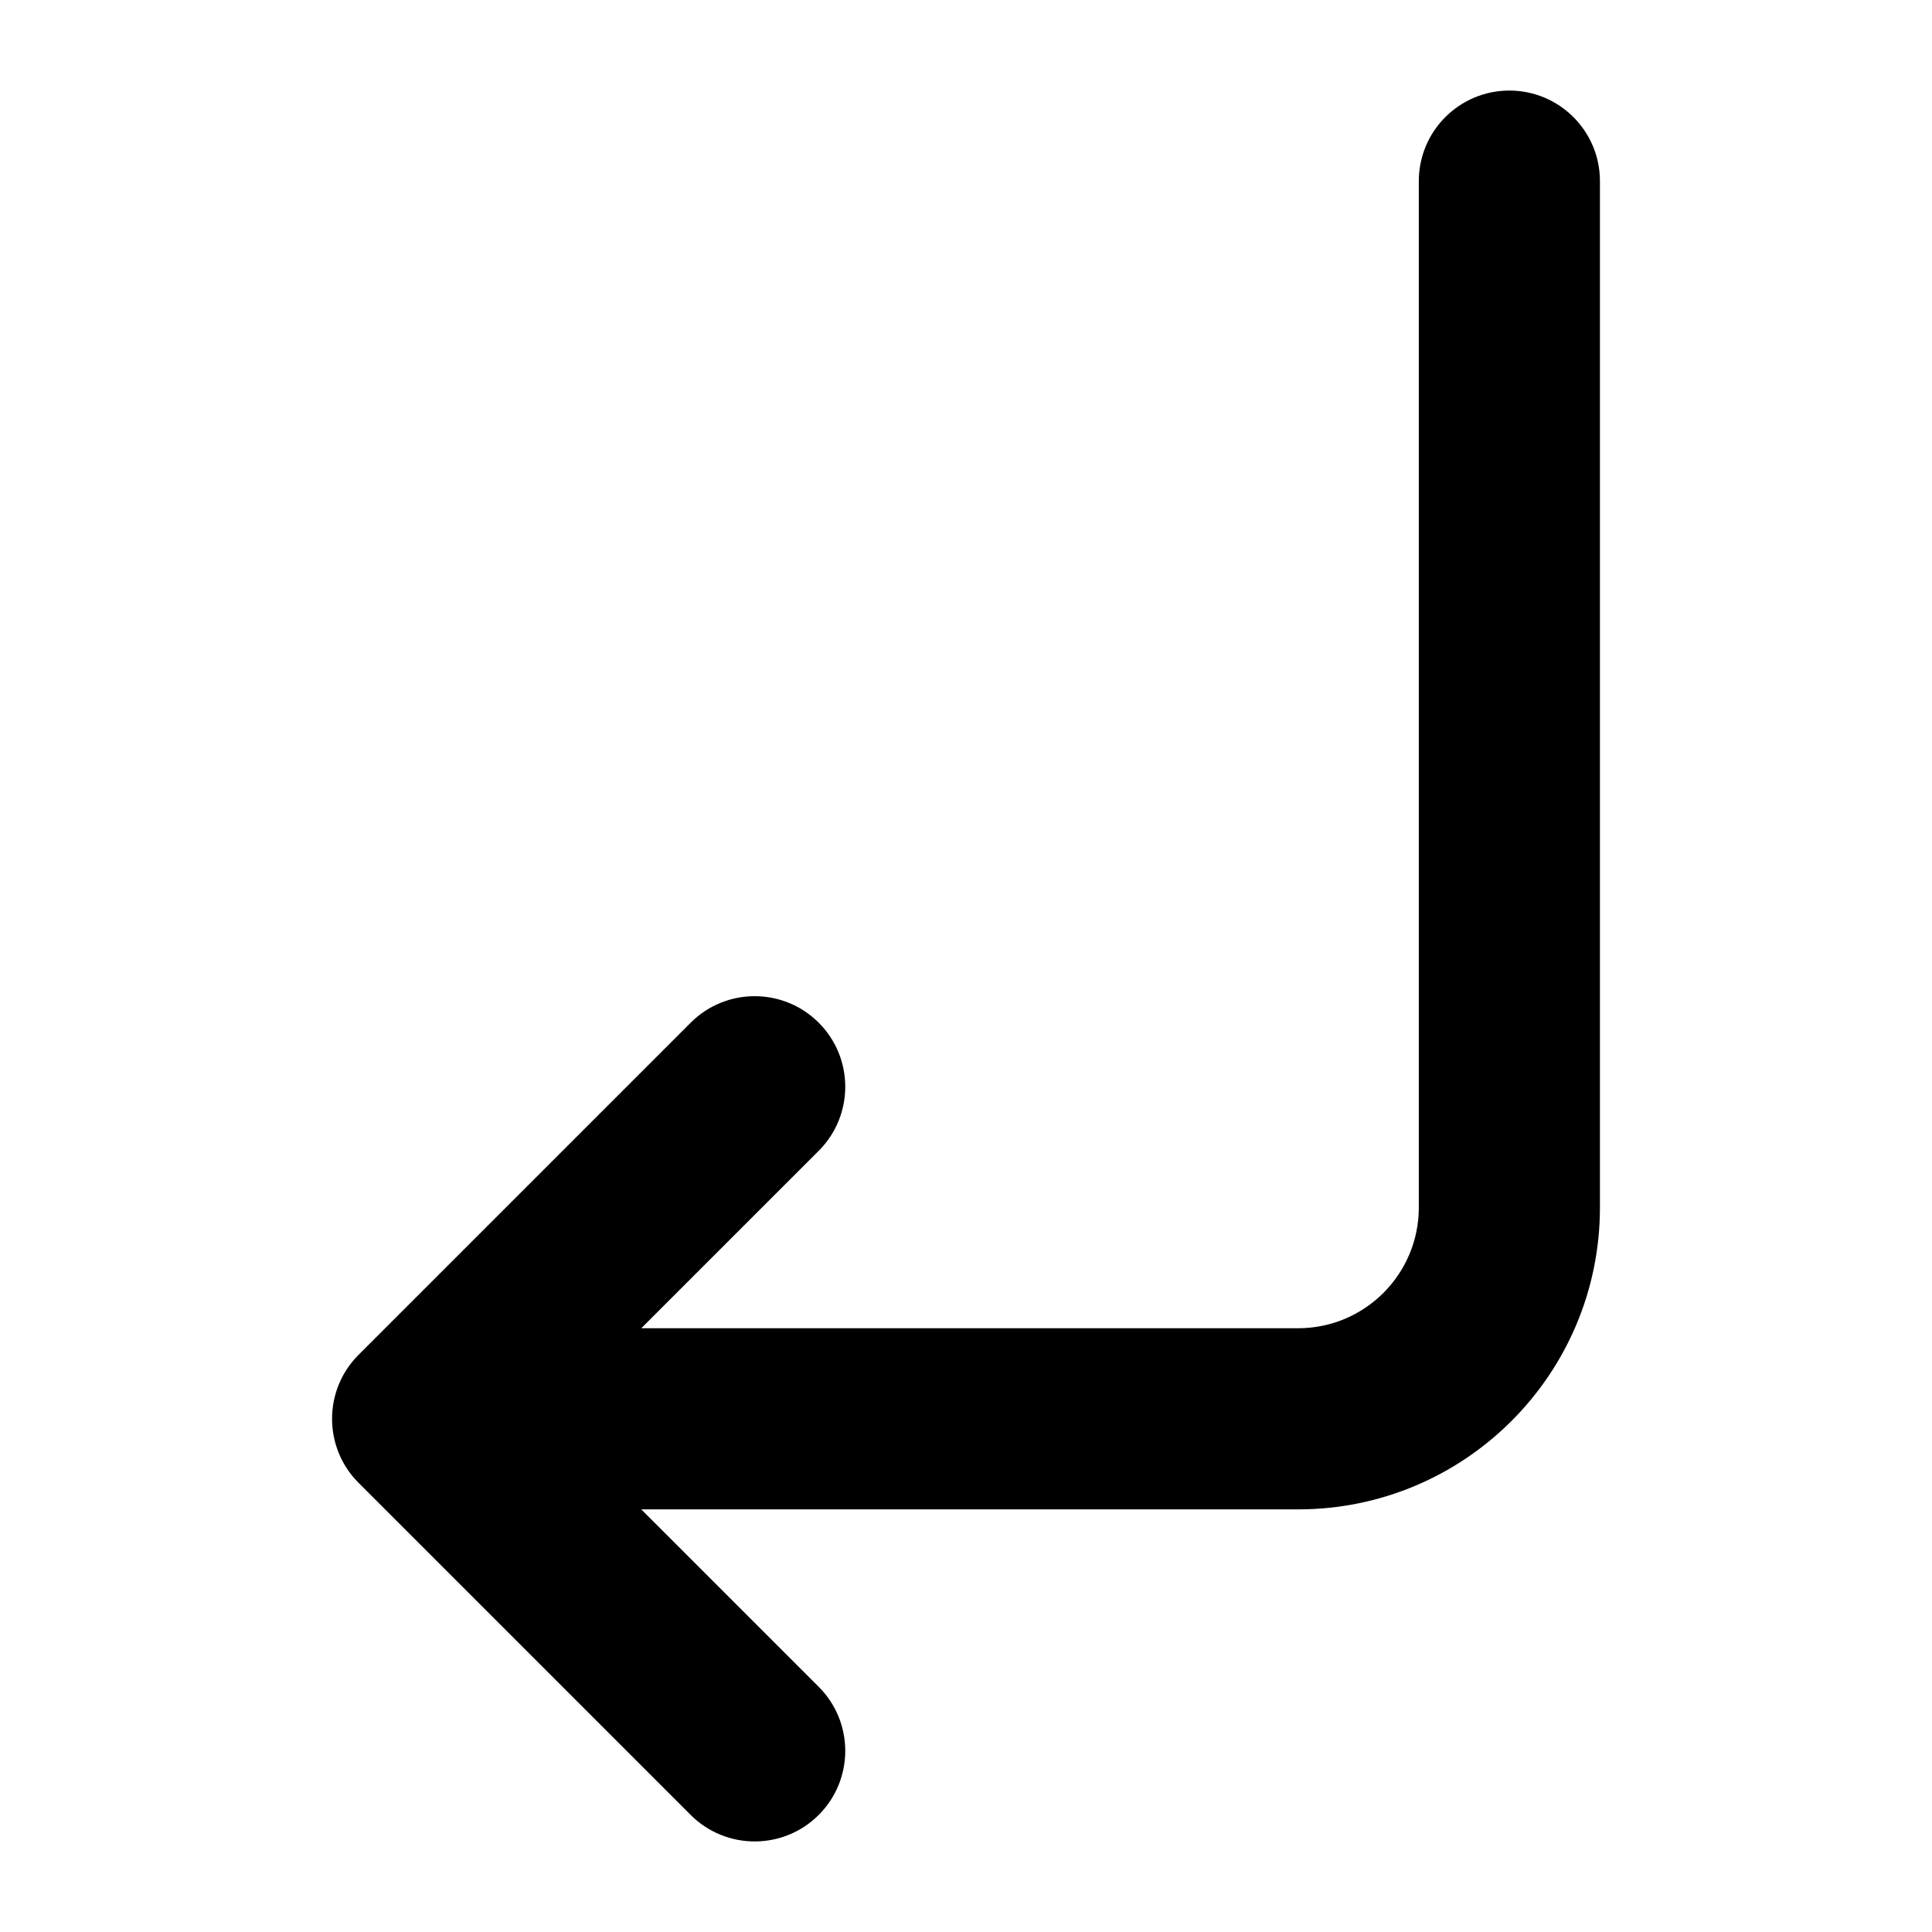
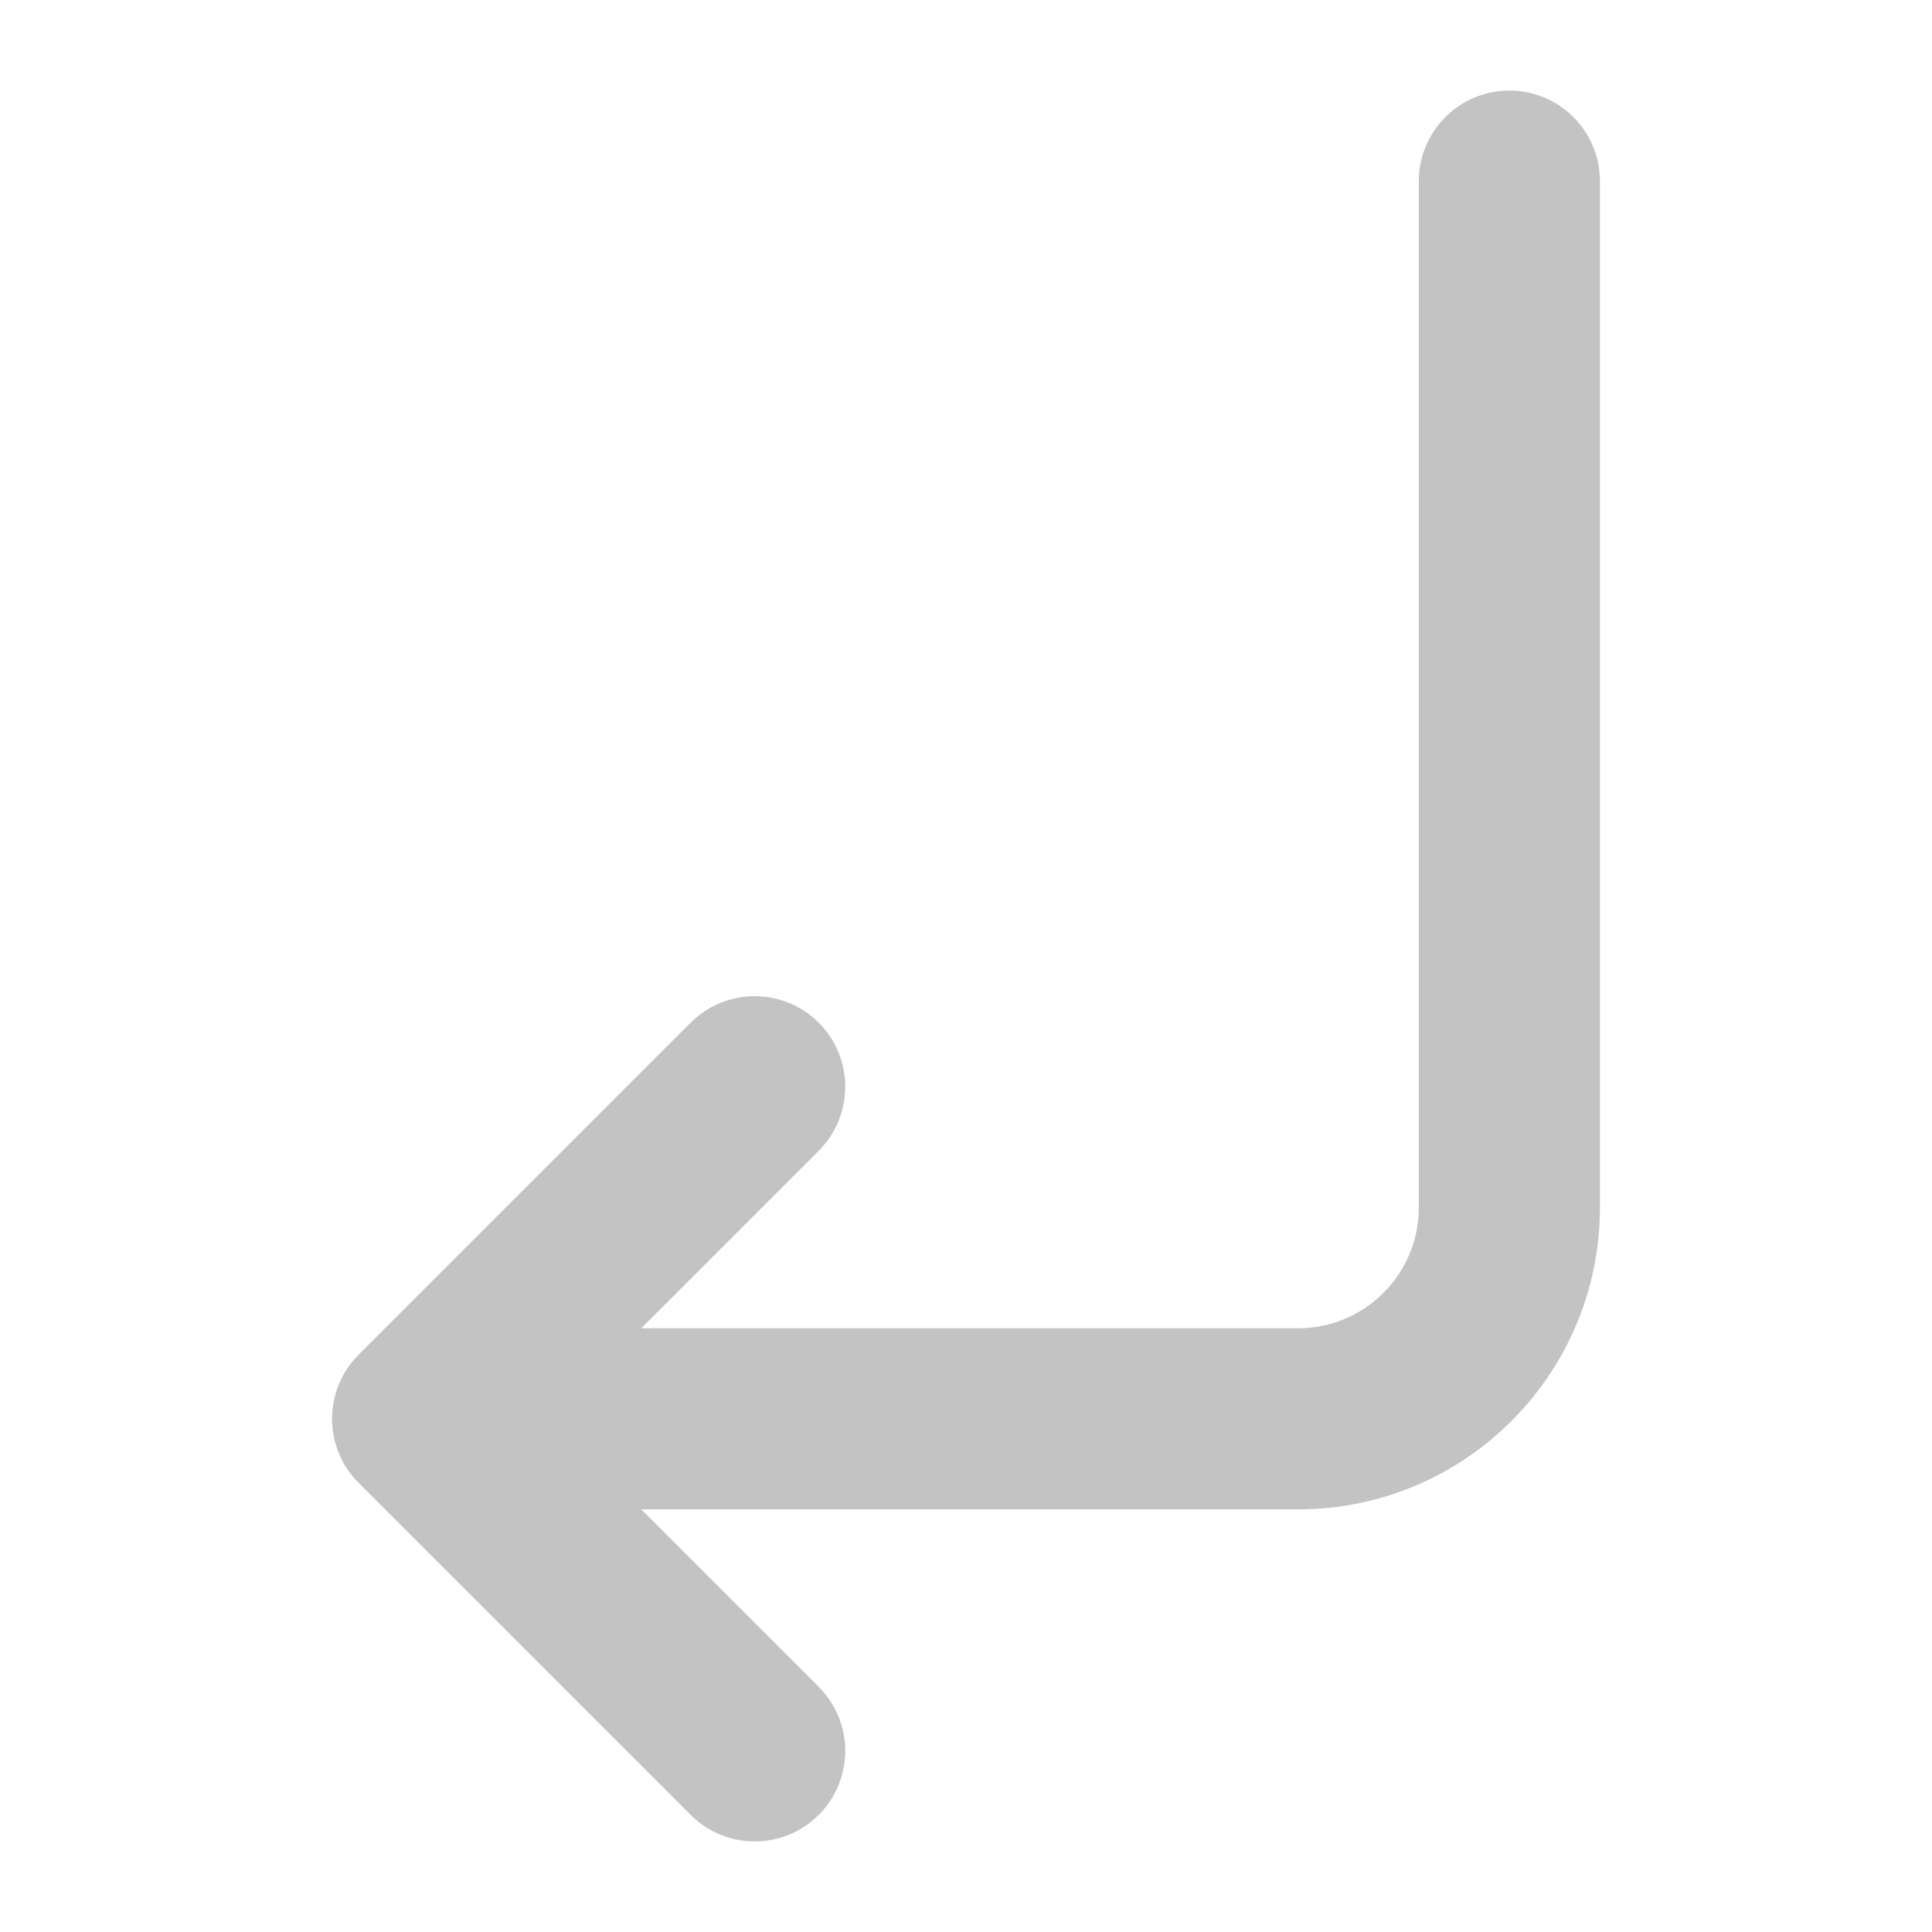
<svg xmlns="http://www.w3.org/2000/svg" height="512" viewBox="0 0 512 512" width="512">
-   <g id="Solid">
+   <g id="Solid" fill="#C3C3C3">
    <path d="m400 24a24 24 0 0 0 -24 24v272a32 32 0 0 1 -32 32h-174.059l47.03-47.029a24 24 0 0 0 -33.942-33.942l-88 88a24 24 0 0 0 0 33.942l88 88a24 24 0 0 0 33.942-33.942l-47.03-47.029h174.059a80 80 0 0 0 80-80v-272a24 24 0 0 0 -24-24z" />
  </g>
</svg>
